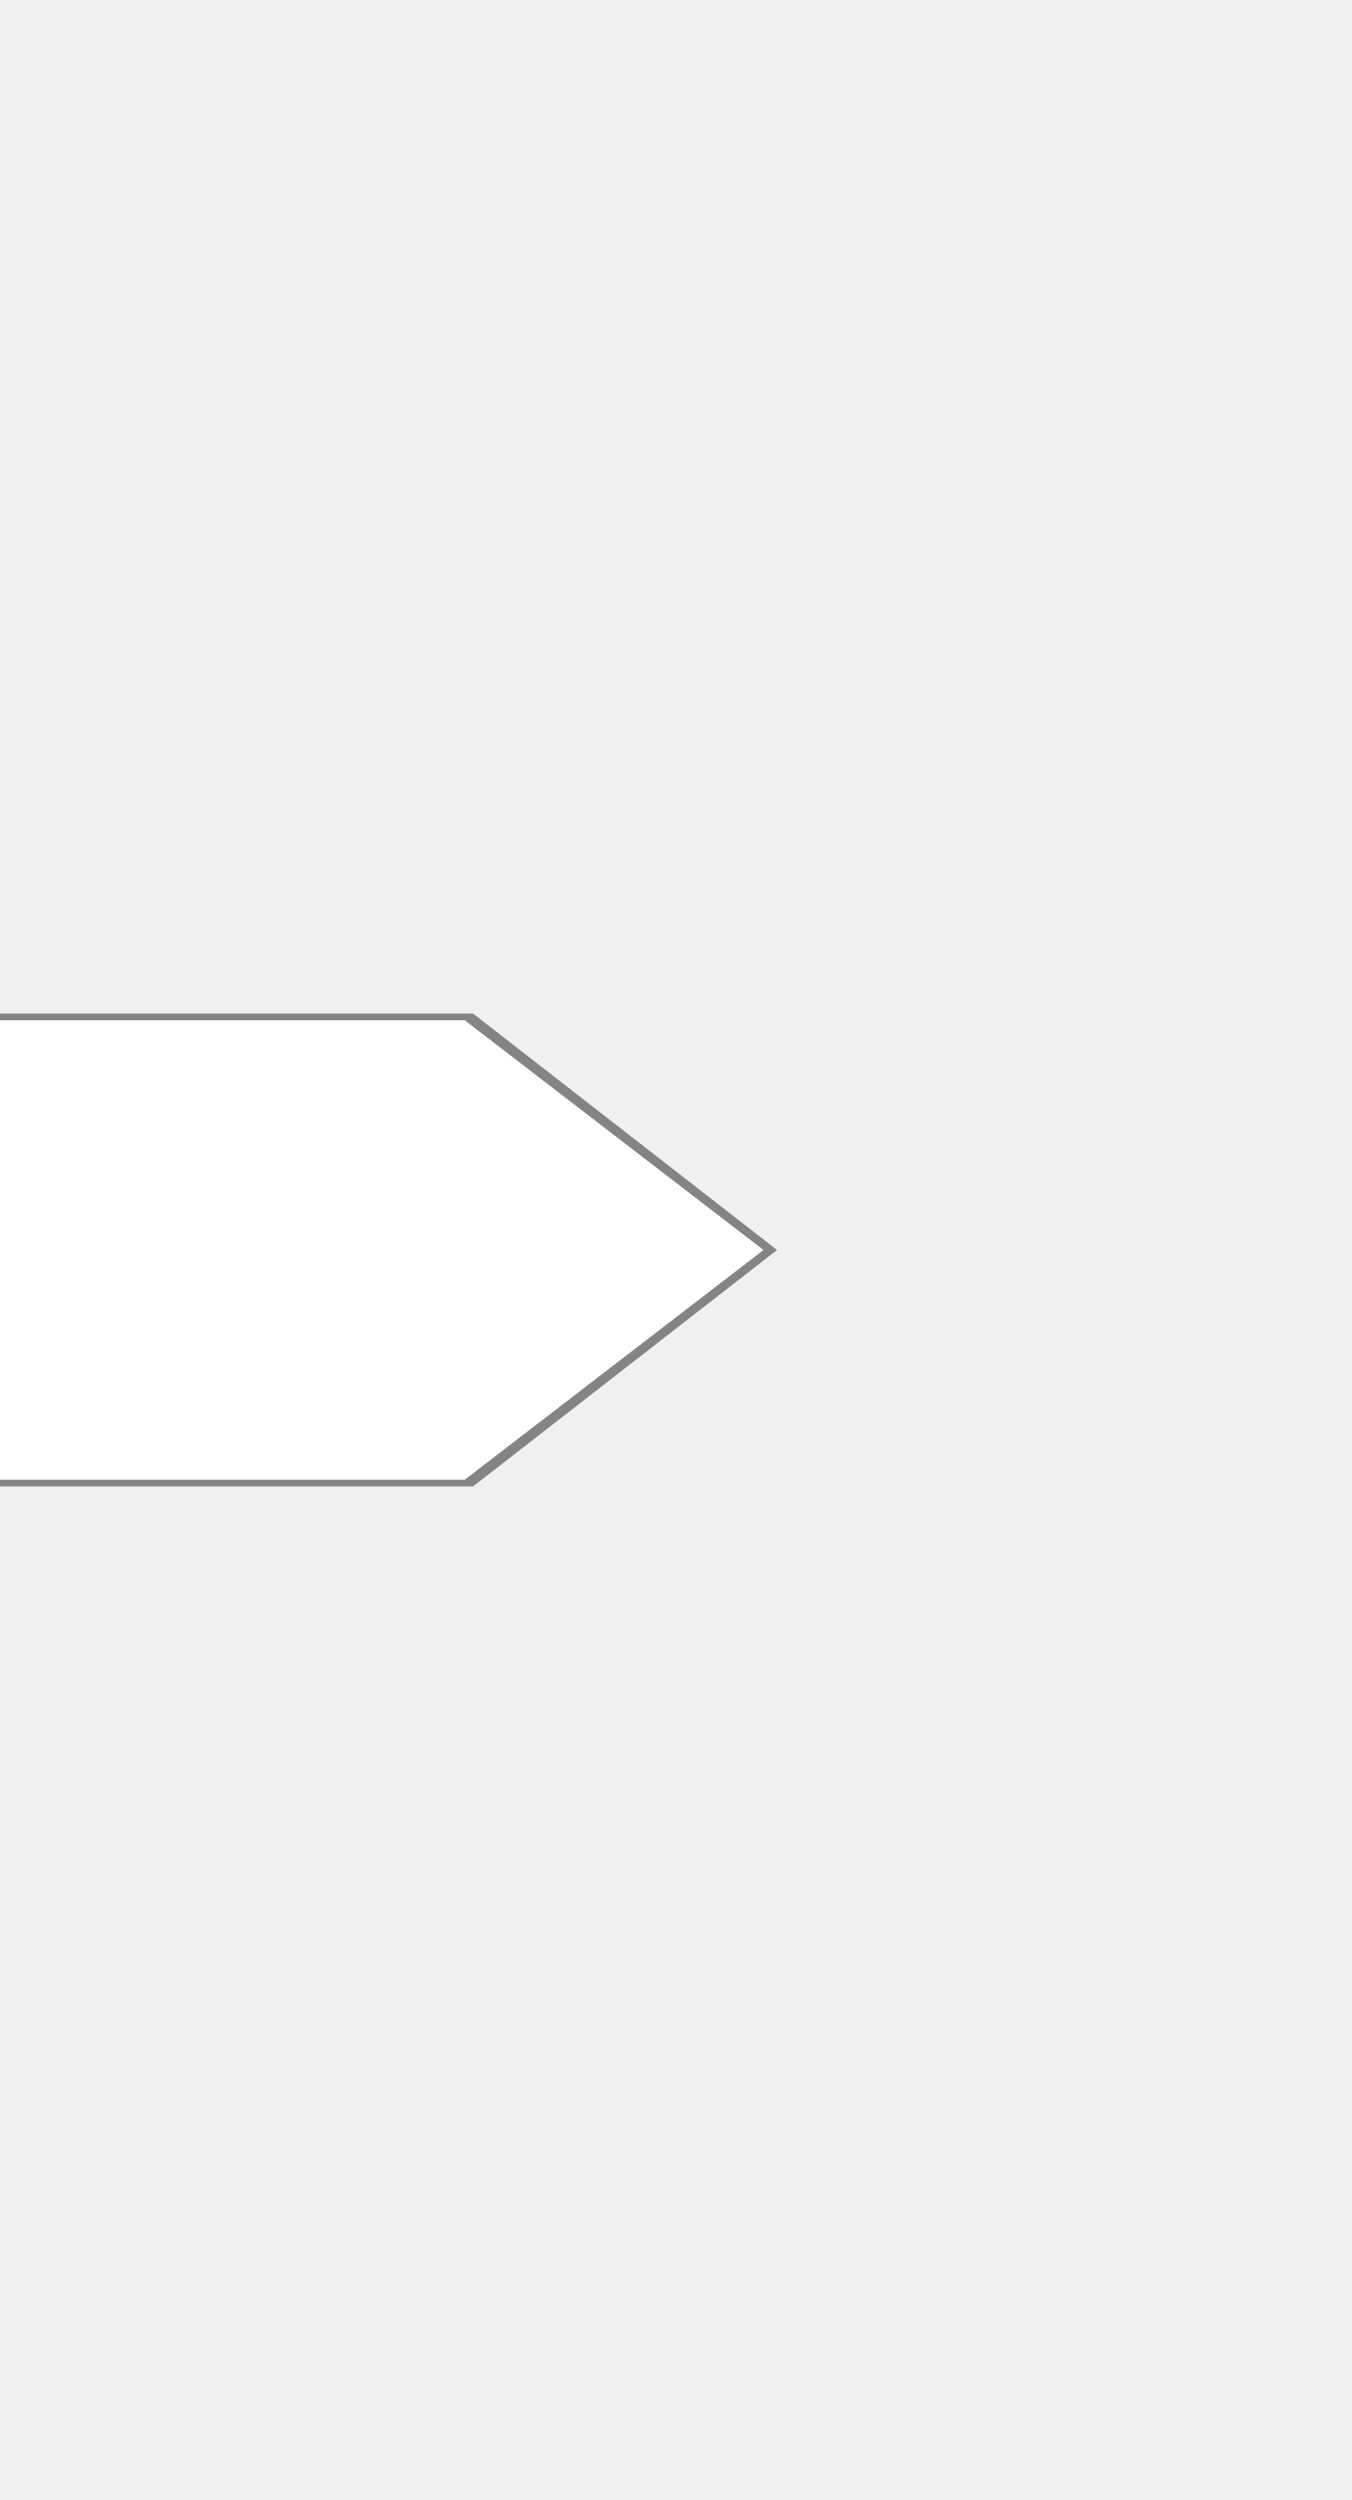
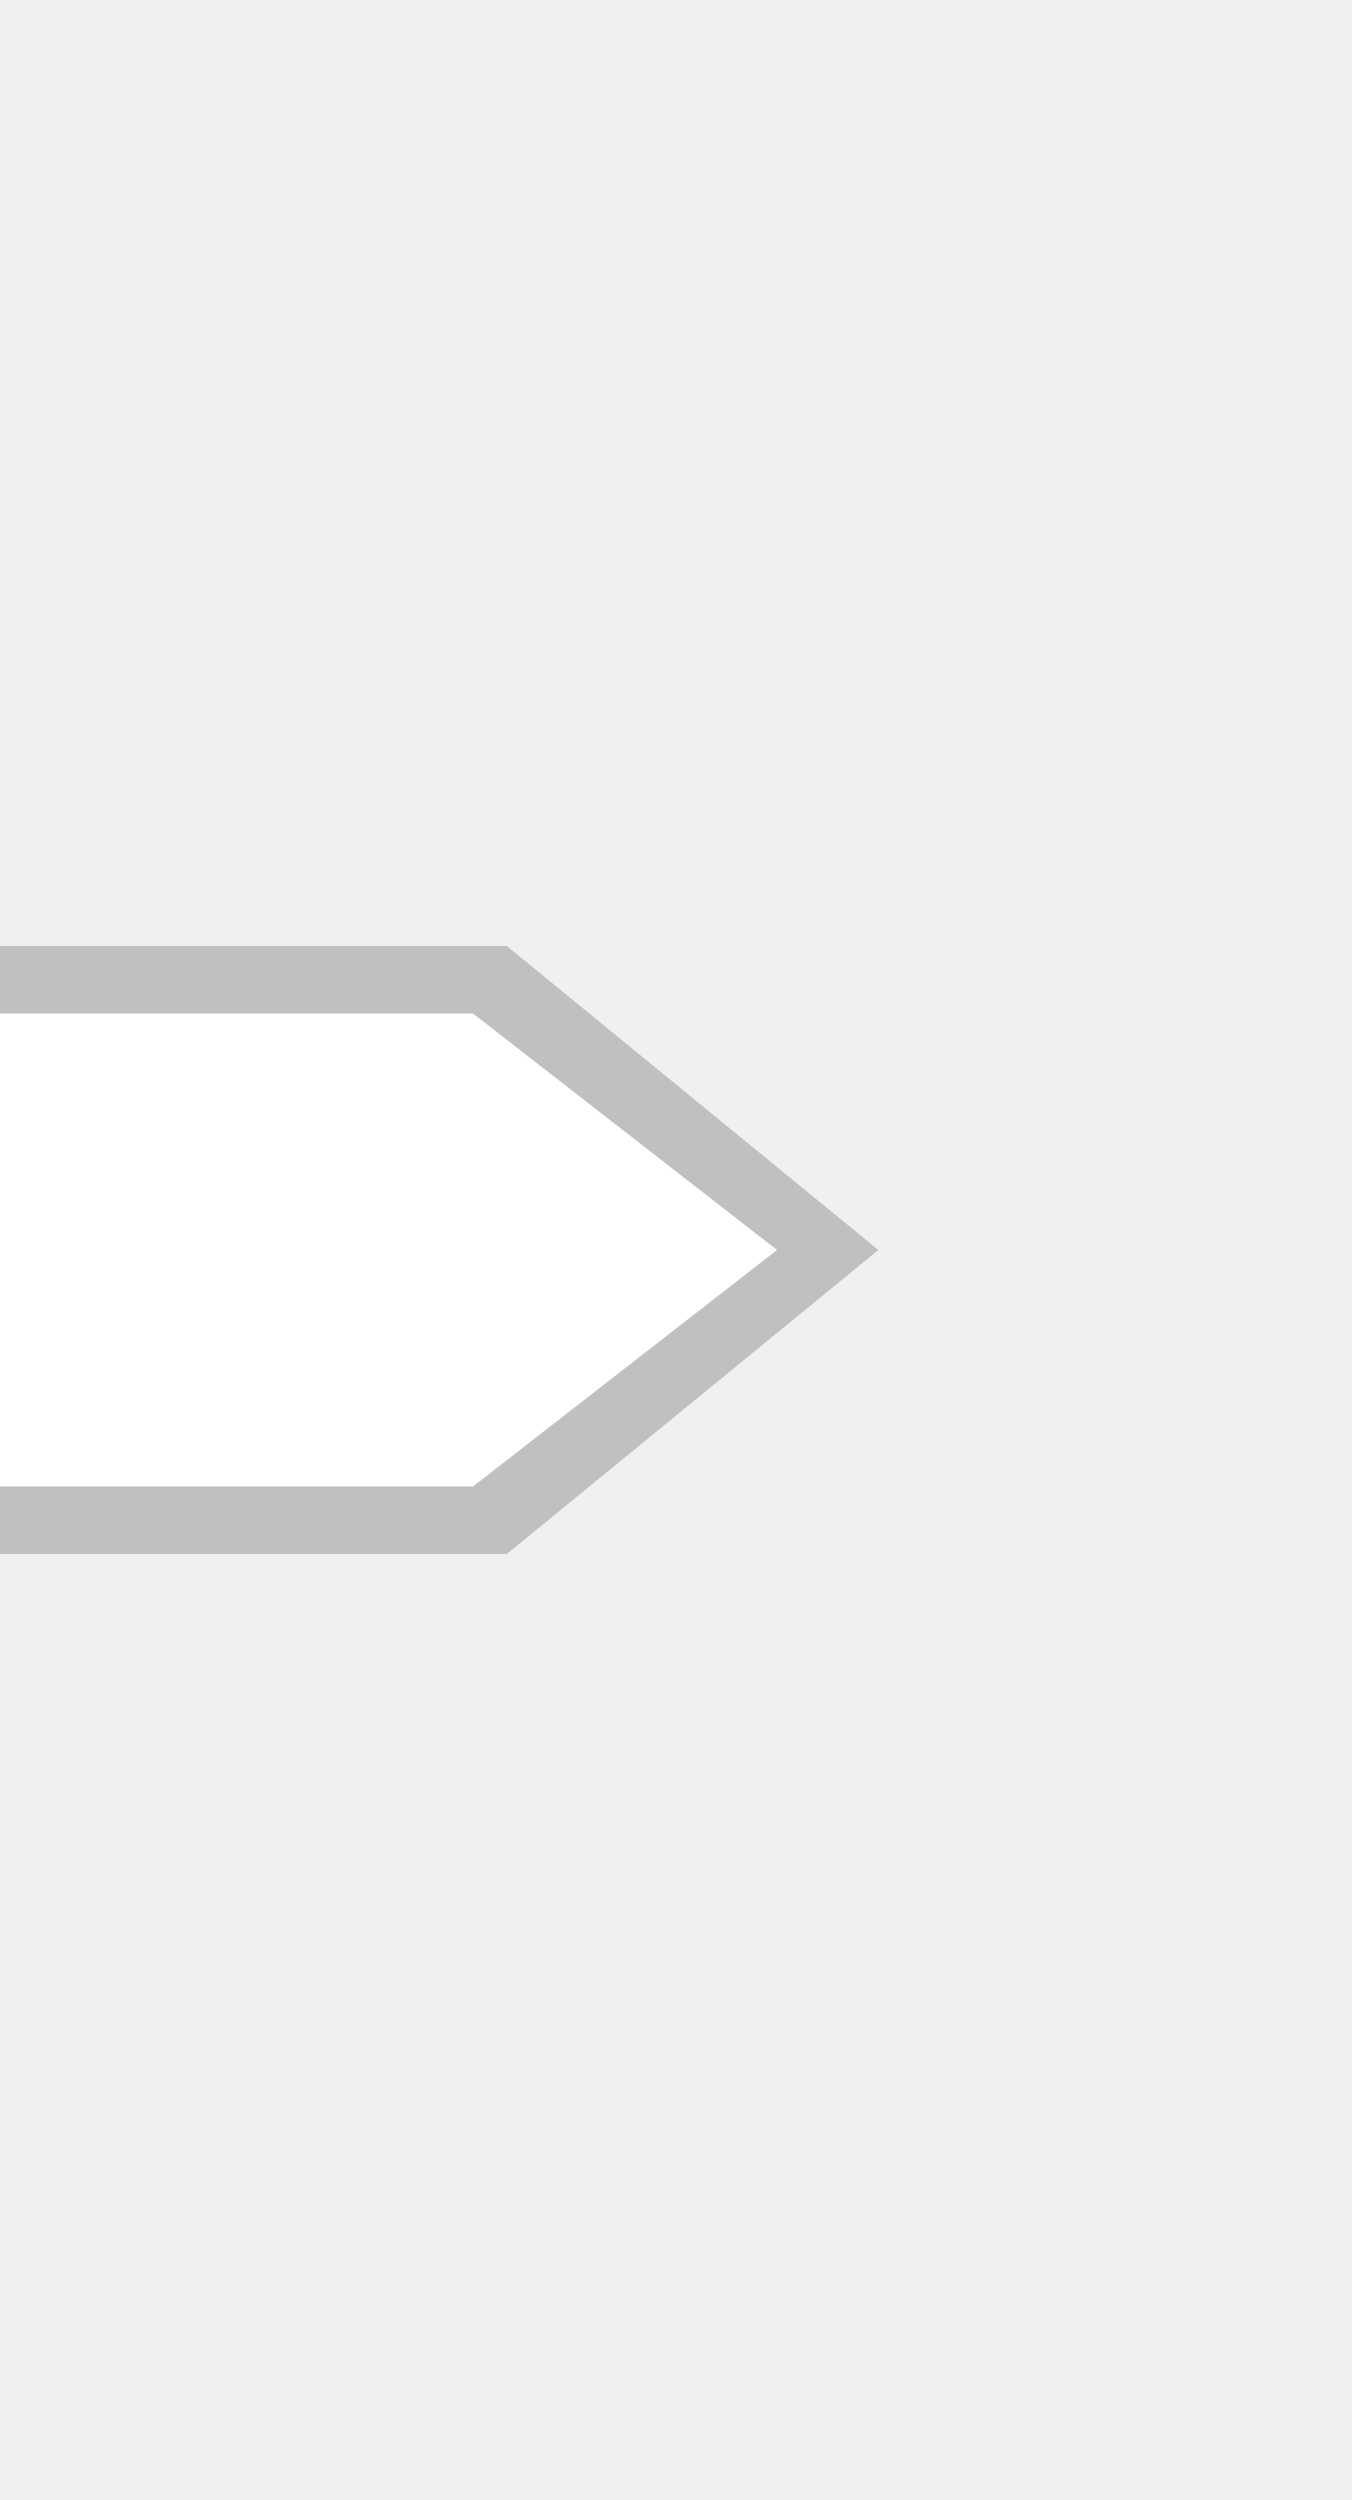
<svg xmlns="http://www.w3.org/2000/svg" width="20" height="37" id="svg2" version="1.1">
  <defs id="defs4">
    <clipPath clipPathUnits="userSpaceOnUse" id="clipPath4219">
      <rect y="1015.362" x="20" height="37" width="20" id="rect4221" style="opacity:0.12;color:#000000;fill:#ff00ff;fill-opacity:1;fill-rule:nonzero;stroke:none;stroke-width:1;marker:none;visibility:visible;display:inline;overflow:visible;enable-background:accumulate" />
    </clipPath>
  </defs>
  <g id="layer1" transform="translate(0,-1015.362)">
-     <g id="g4216" clip-path="url(#clipPath4219)" style="opacity:0.45" transform="translate(-20,0)">
-       <path style="fill:#000000;stroke:none" d="m 20,1030.362 7,0 4.5,3.5 -4.5,3.5 -7,0 z" id="path4063" />
-     </g>
-     <path style="fill:#ffffff;stroke:none" d="m 0,1030.462 6.878,0 4.422,3.4 -4.422,3.4 -6.878,0 z" id="path4742" />
+     <path id="path5745" d="m 0,1029.362 7.5,0 5.5,4.5 -5.5,4.5 -7.5,0 z" style="opacity:0.2;fill:#000000;stroke:none" />
+     <path style="fill:#ffffff;stroke:none" d="m 0,1030.362 7,0 4.5,3.5 -4.5,3.5 -7,0 z" id="path4742" />
  </g>
</svg>
